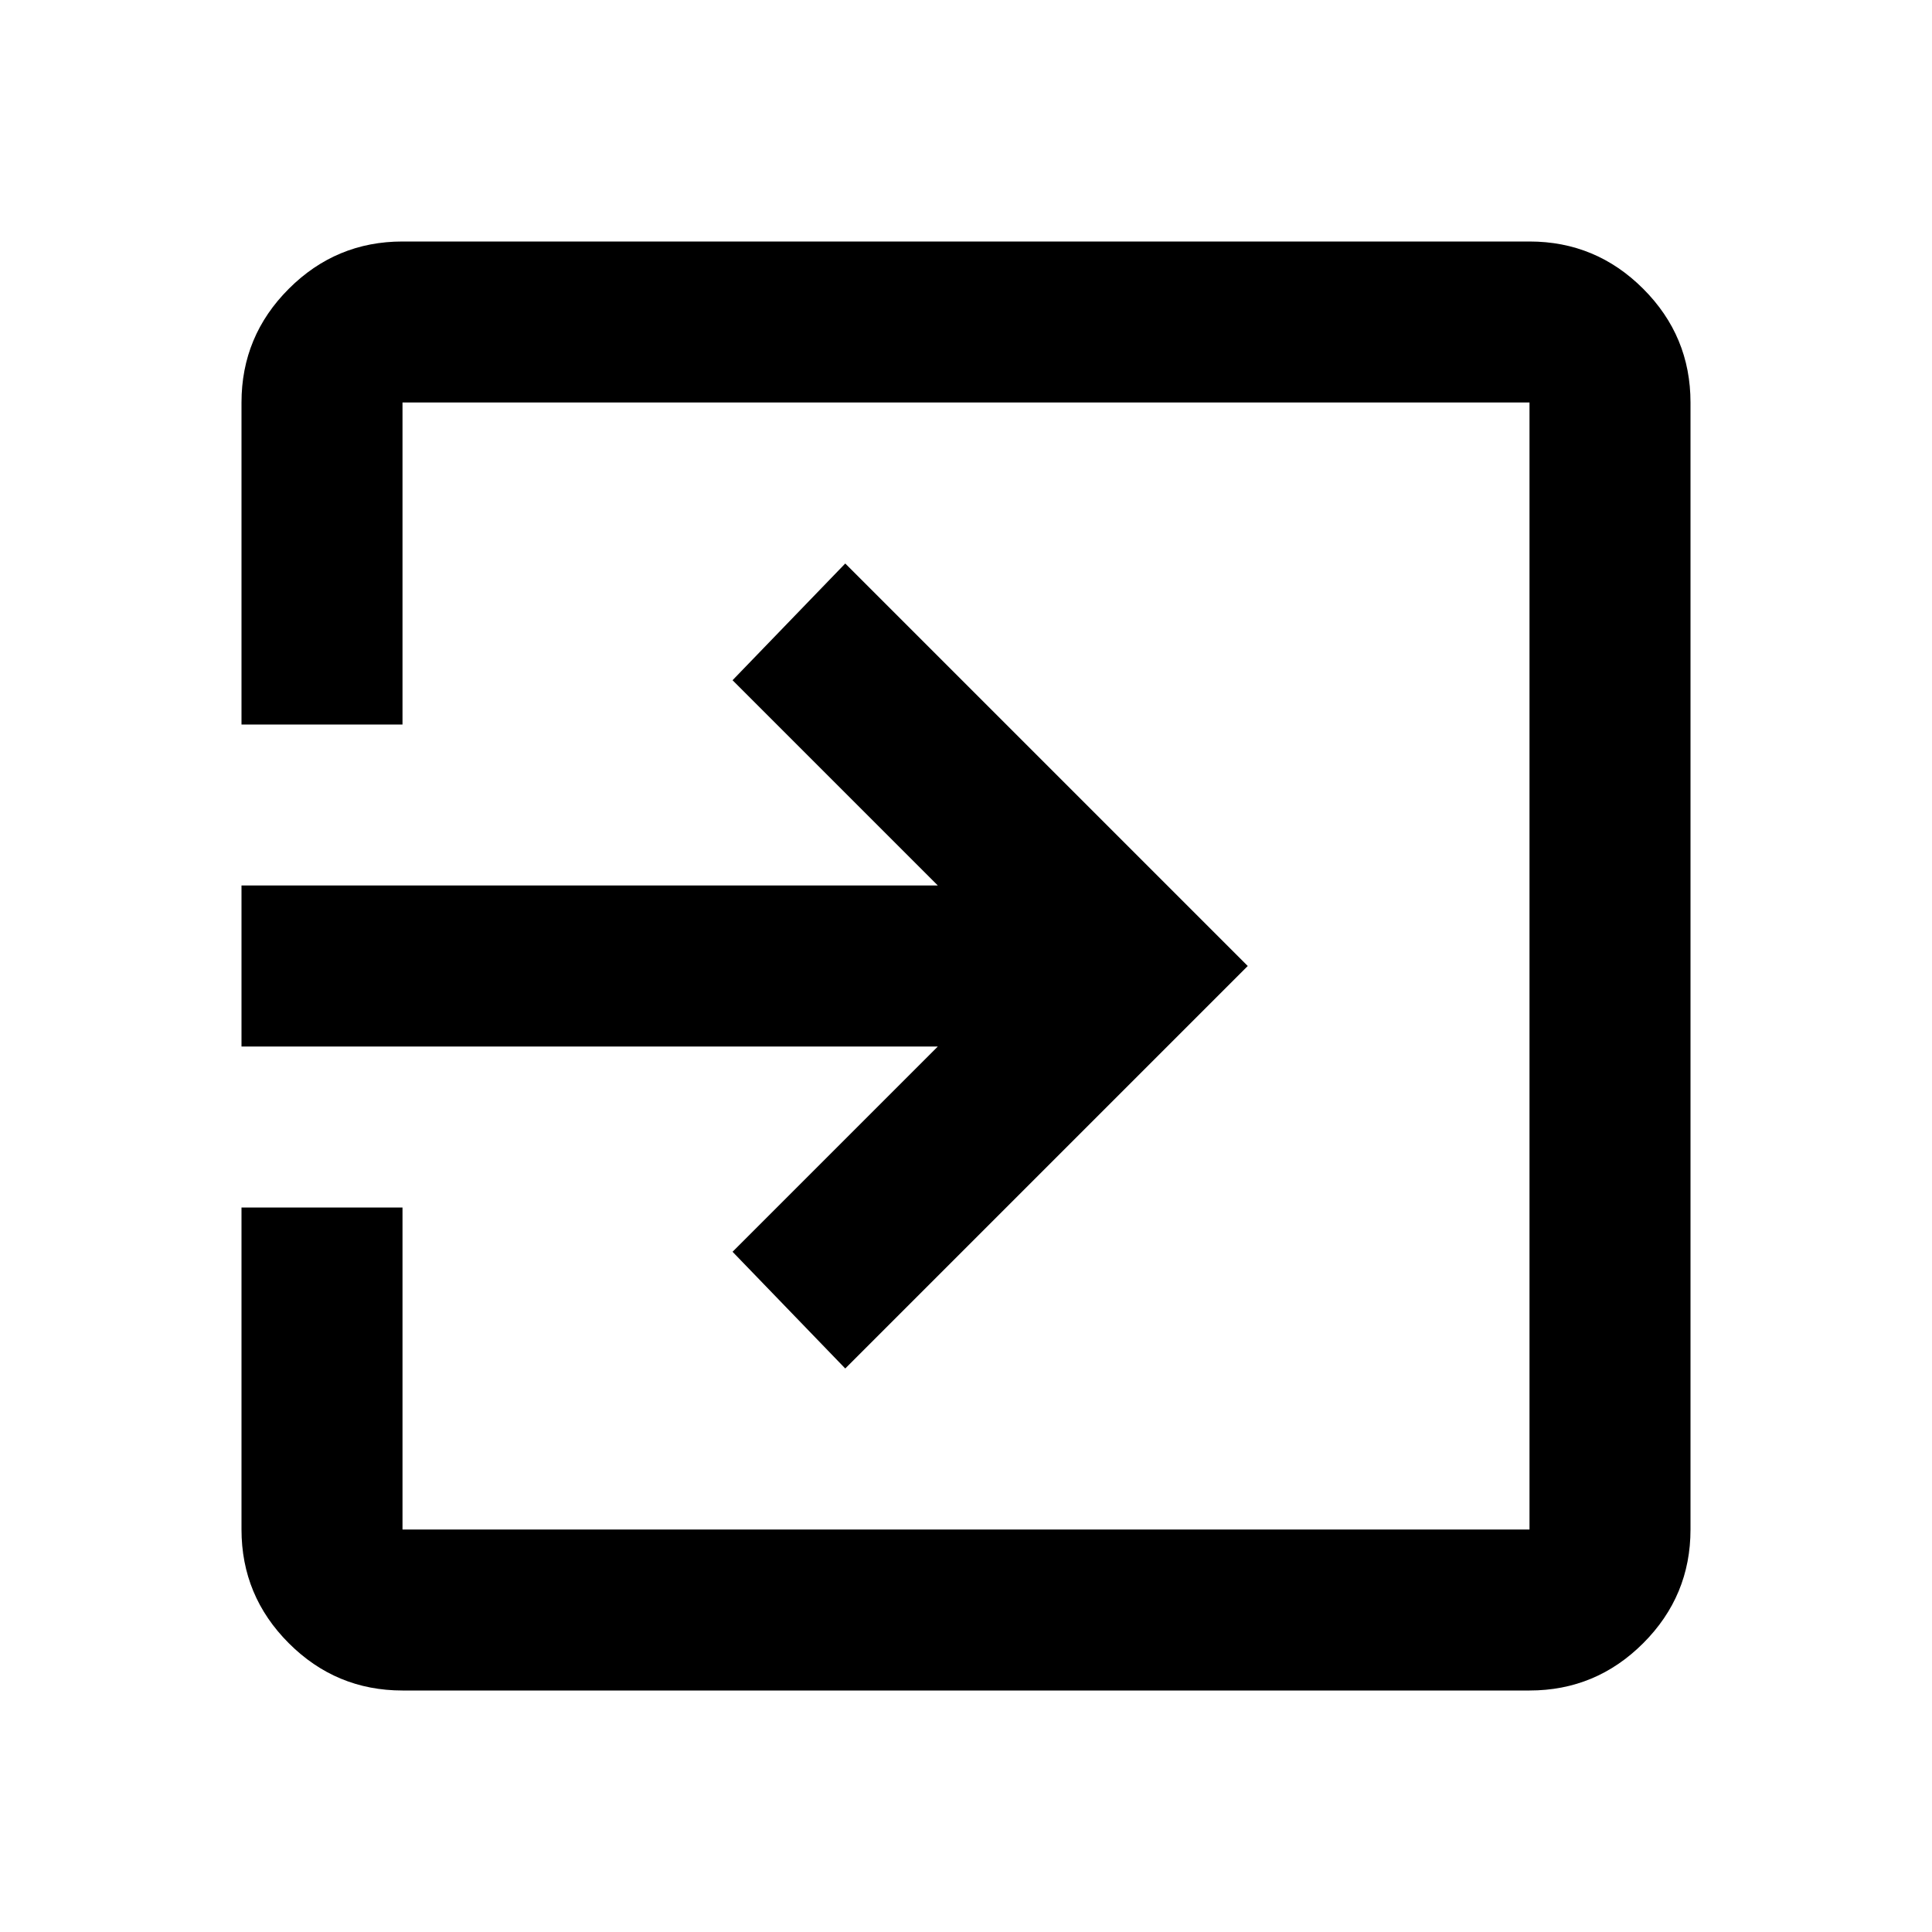
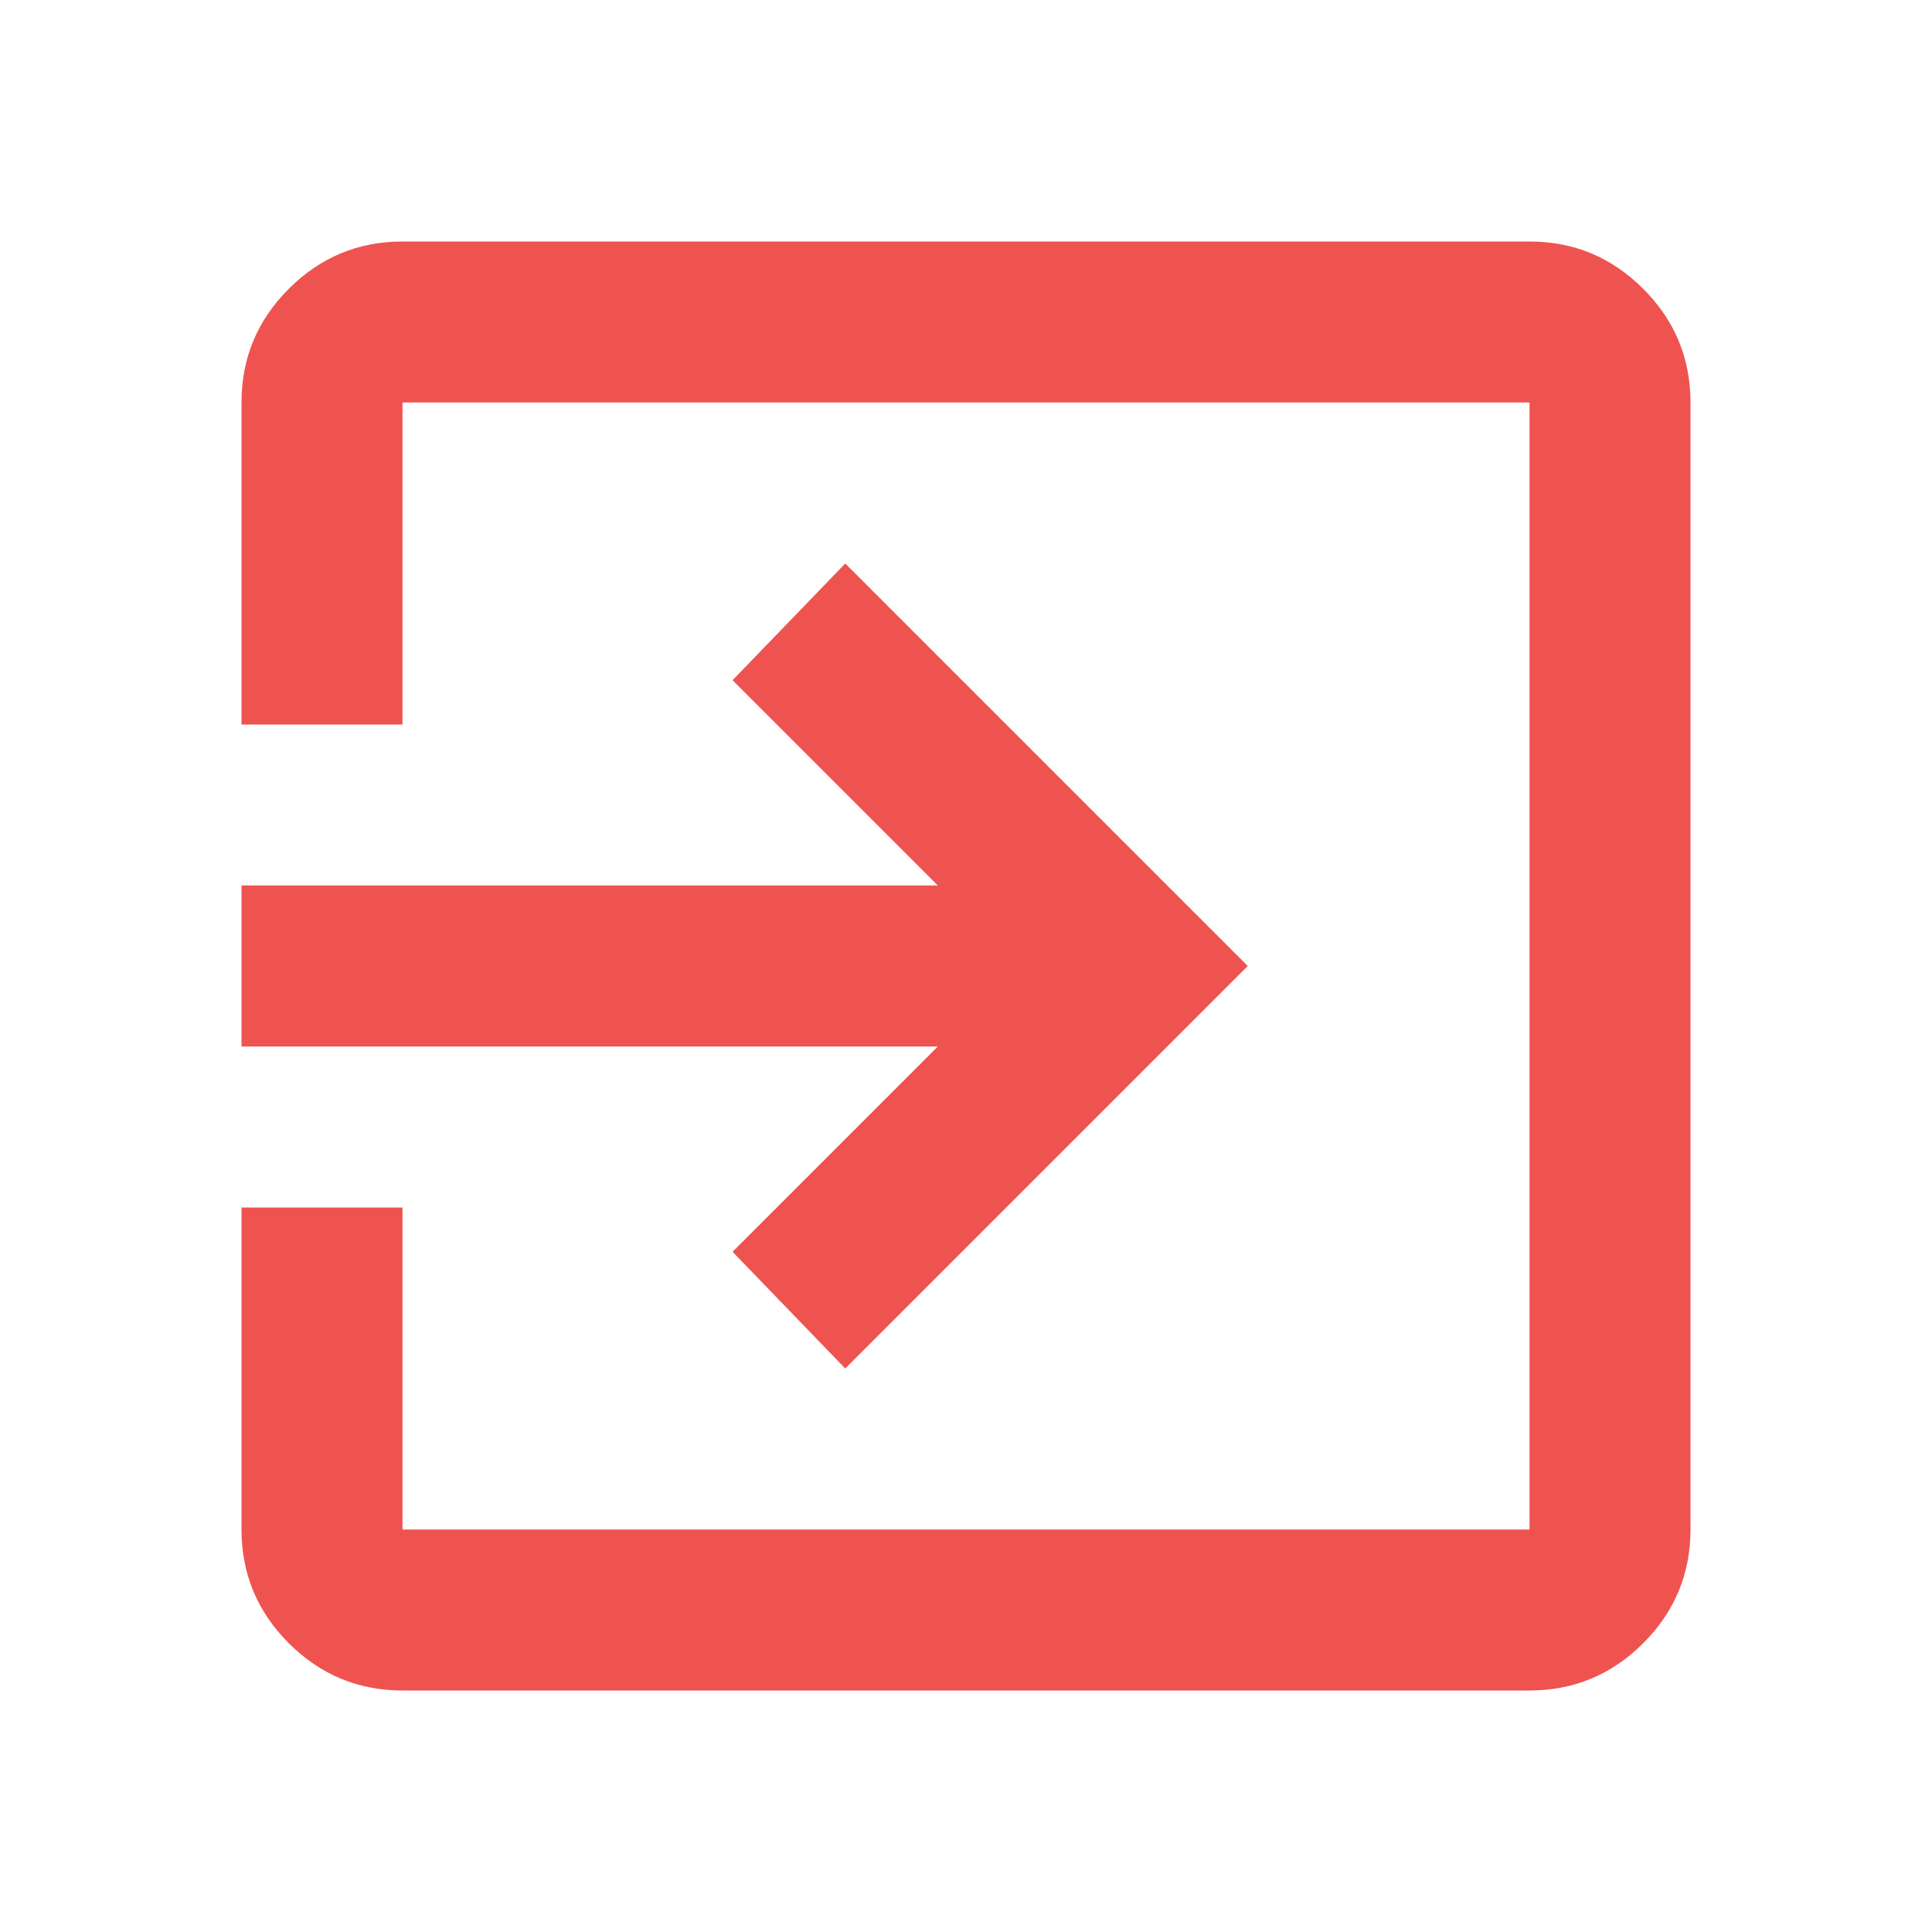
- <svg xmlns="http://www.w3.org/2000/svg" height="24px" viewBox="0 -960 960 960" width="24px" fill="#000000">
+ <svg xmlns="http://www.w3.org/2000/svg" height="24px" viewBox="0 -960 960 960" width="24px" fill="#EF5350">
  <path d="M200-120q-33 0-56.5-23.5T120-200v-160h80v160h560v-560H200v160h-80v-160q0-33 23.5-56.5T200-840h560q33 0 56.5 23.5T840-760v560q0 33-23.5 56.5T760-120H200Zm220-160-56-58 102-102H120v-80h346L364-622l56-58 200 200-200 200Z" />
</svg>
